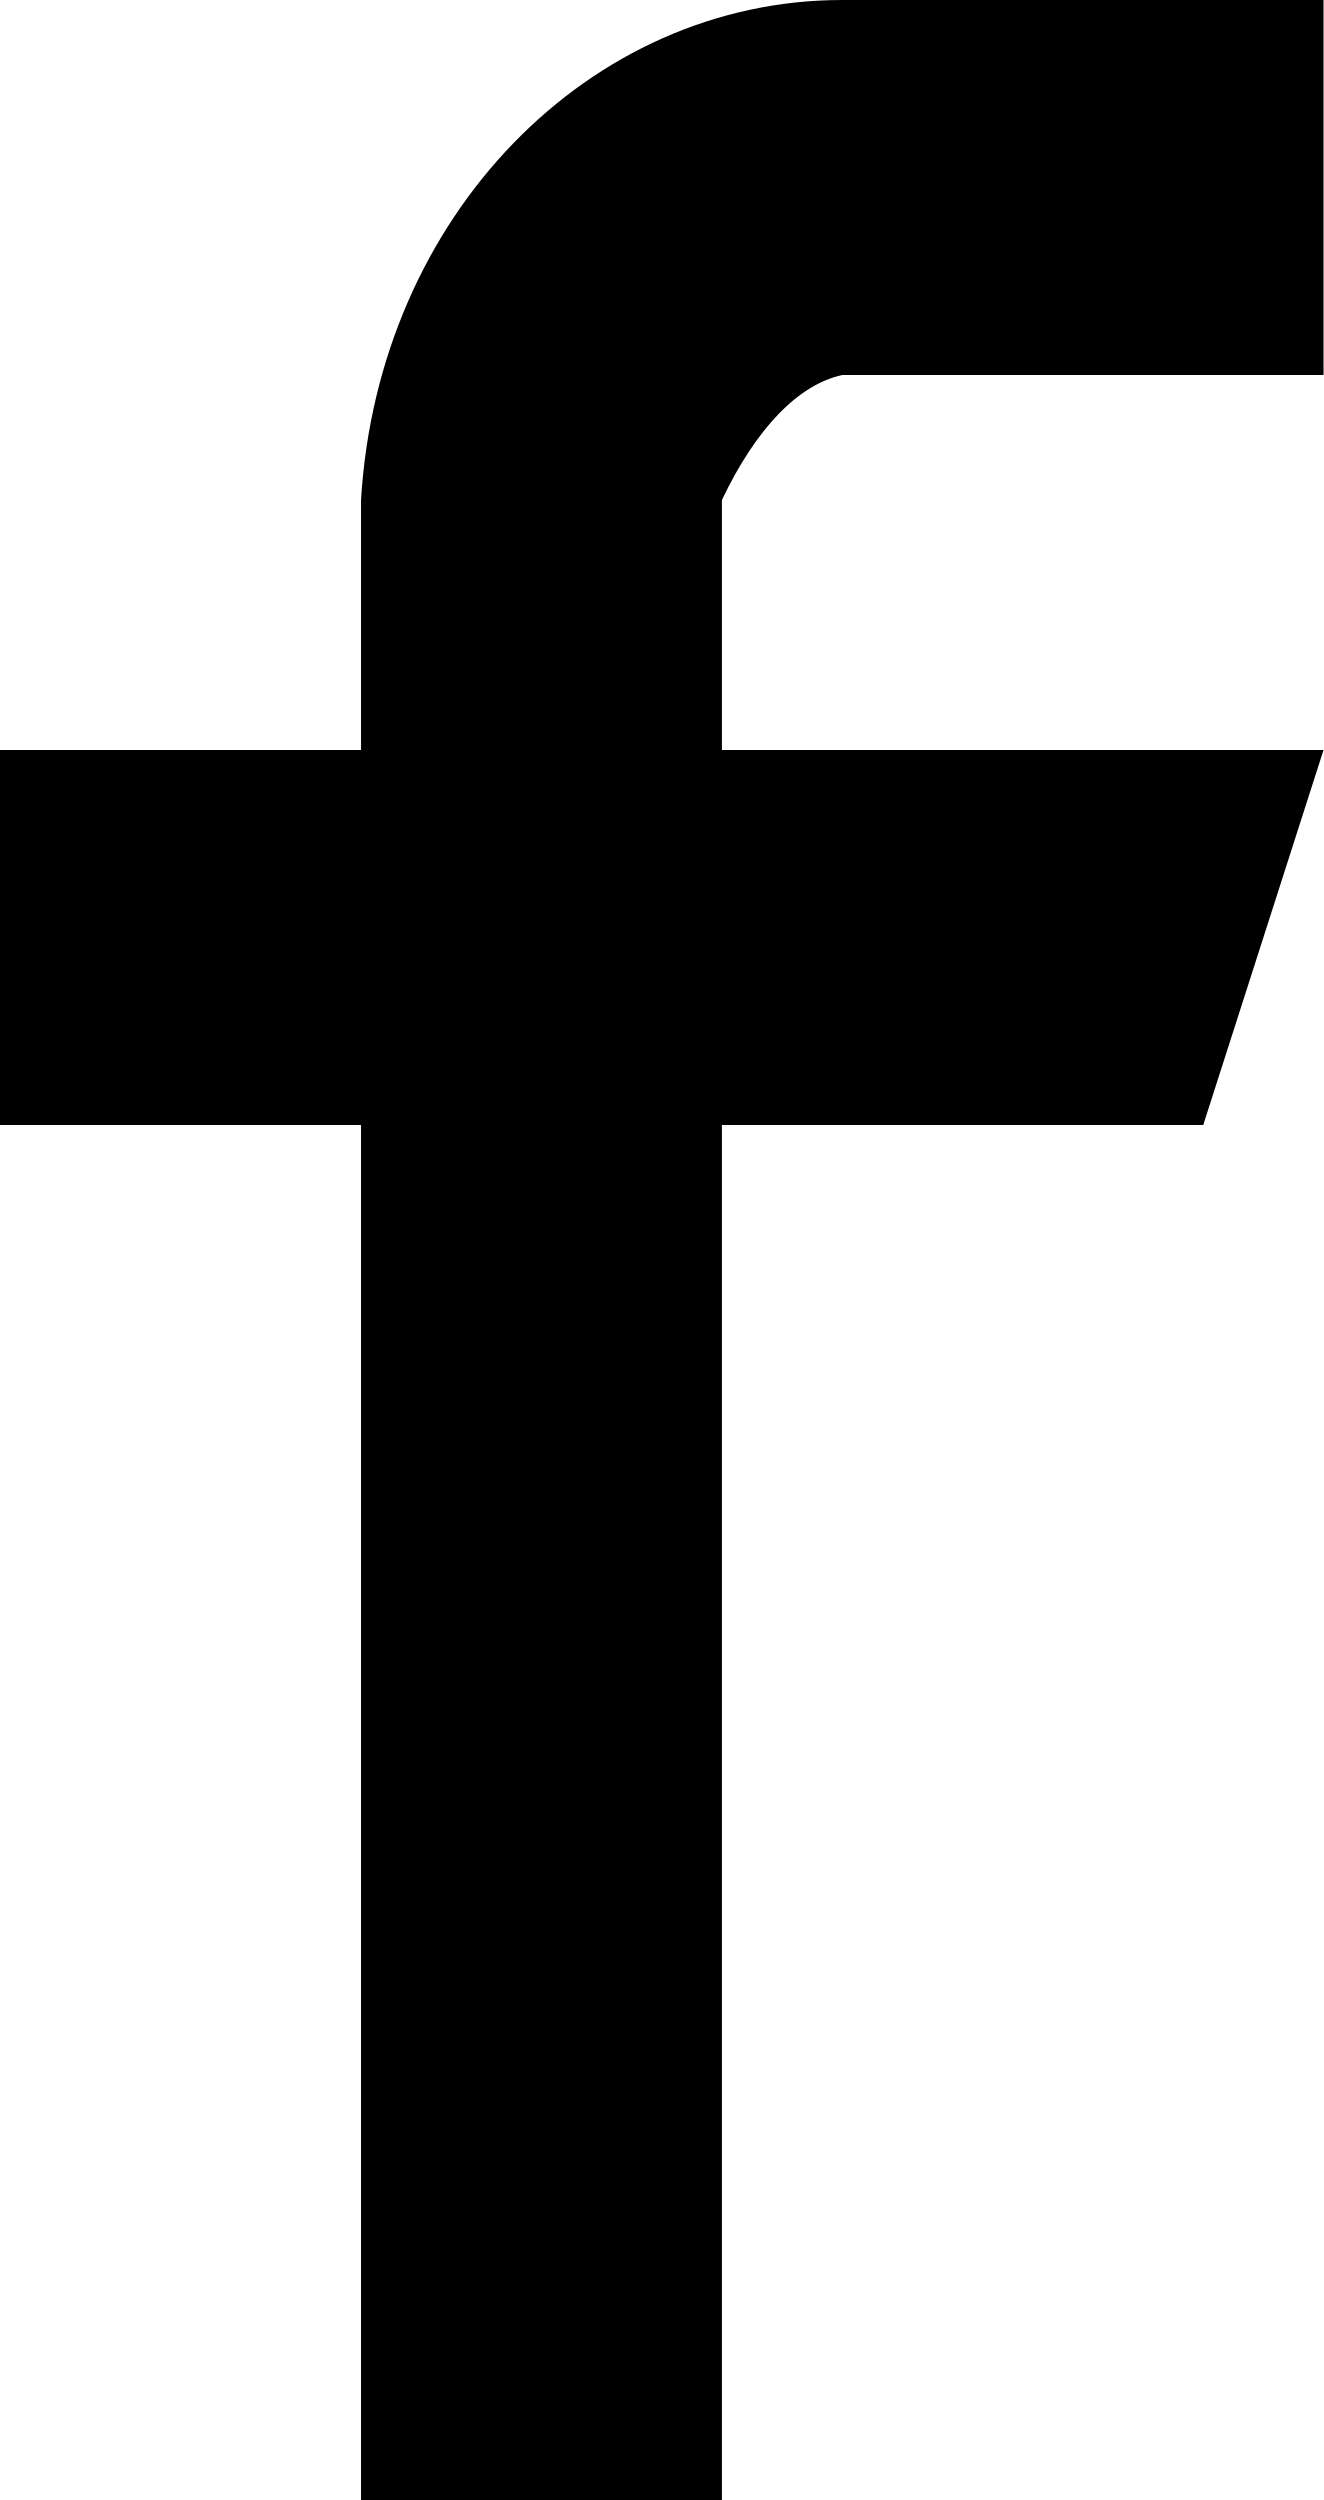
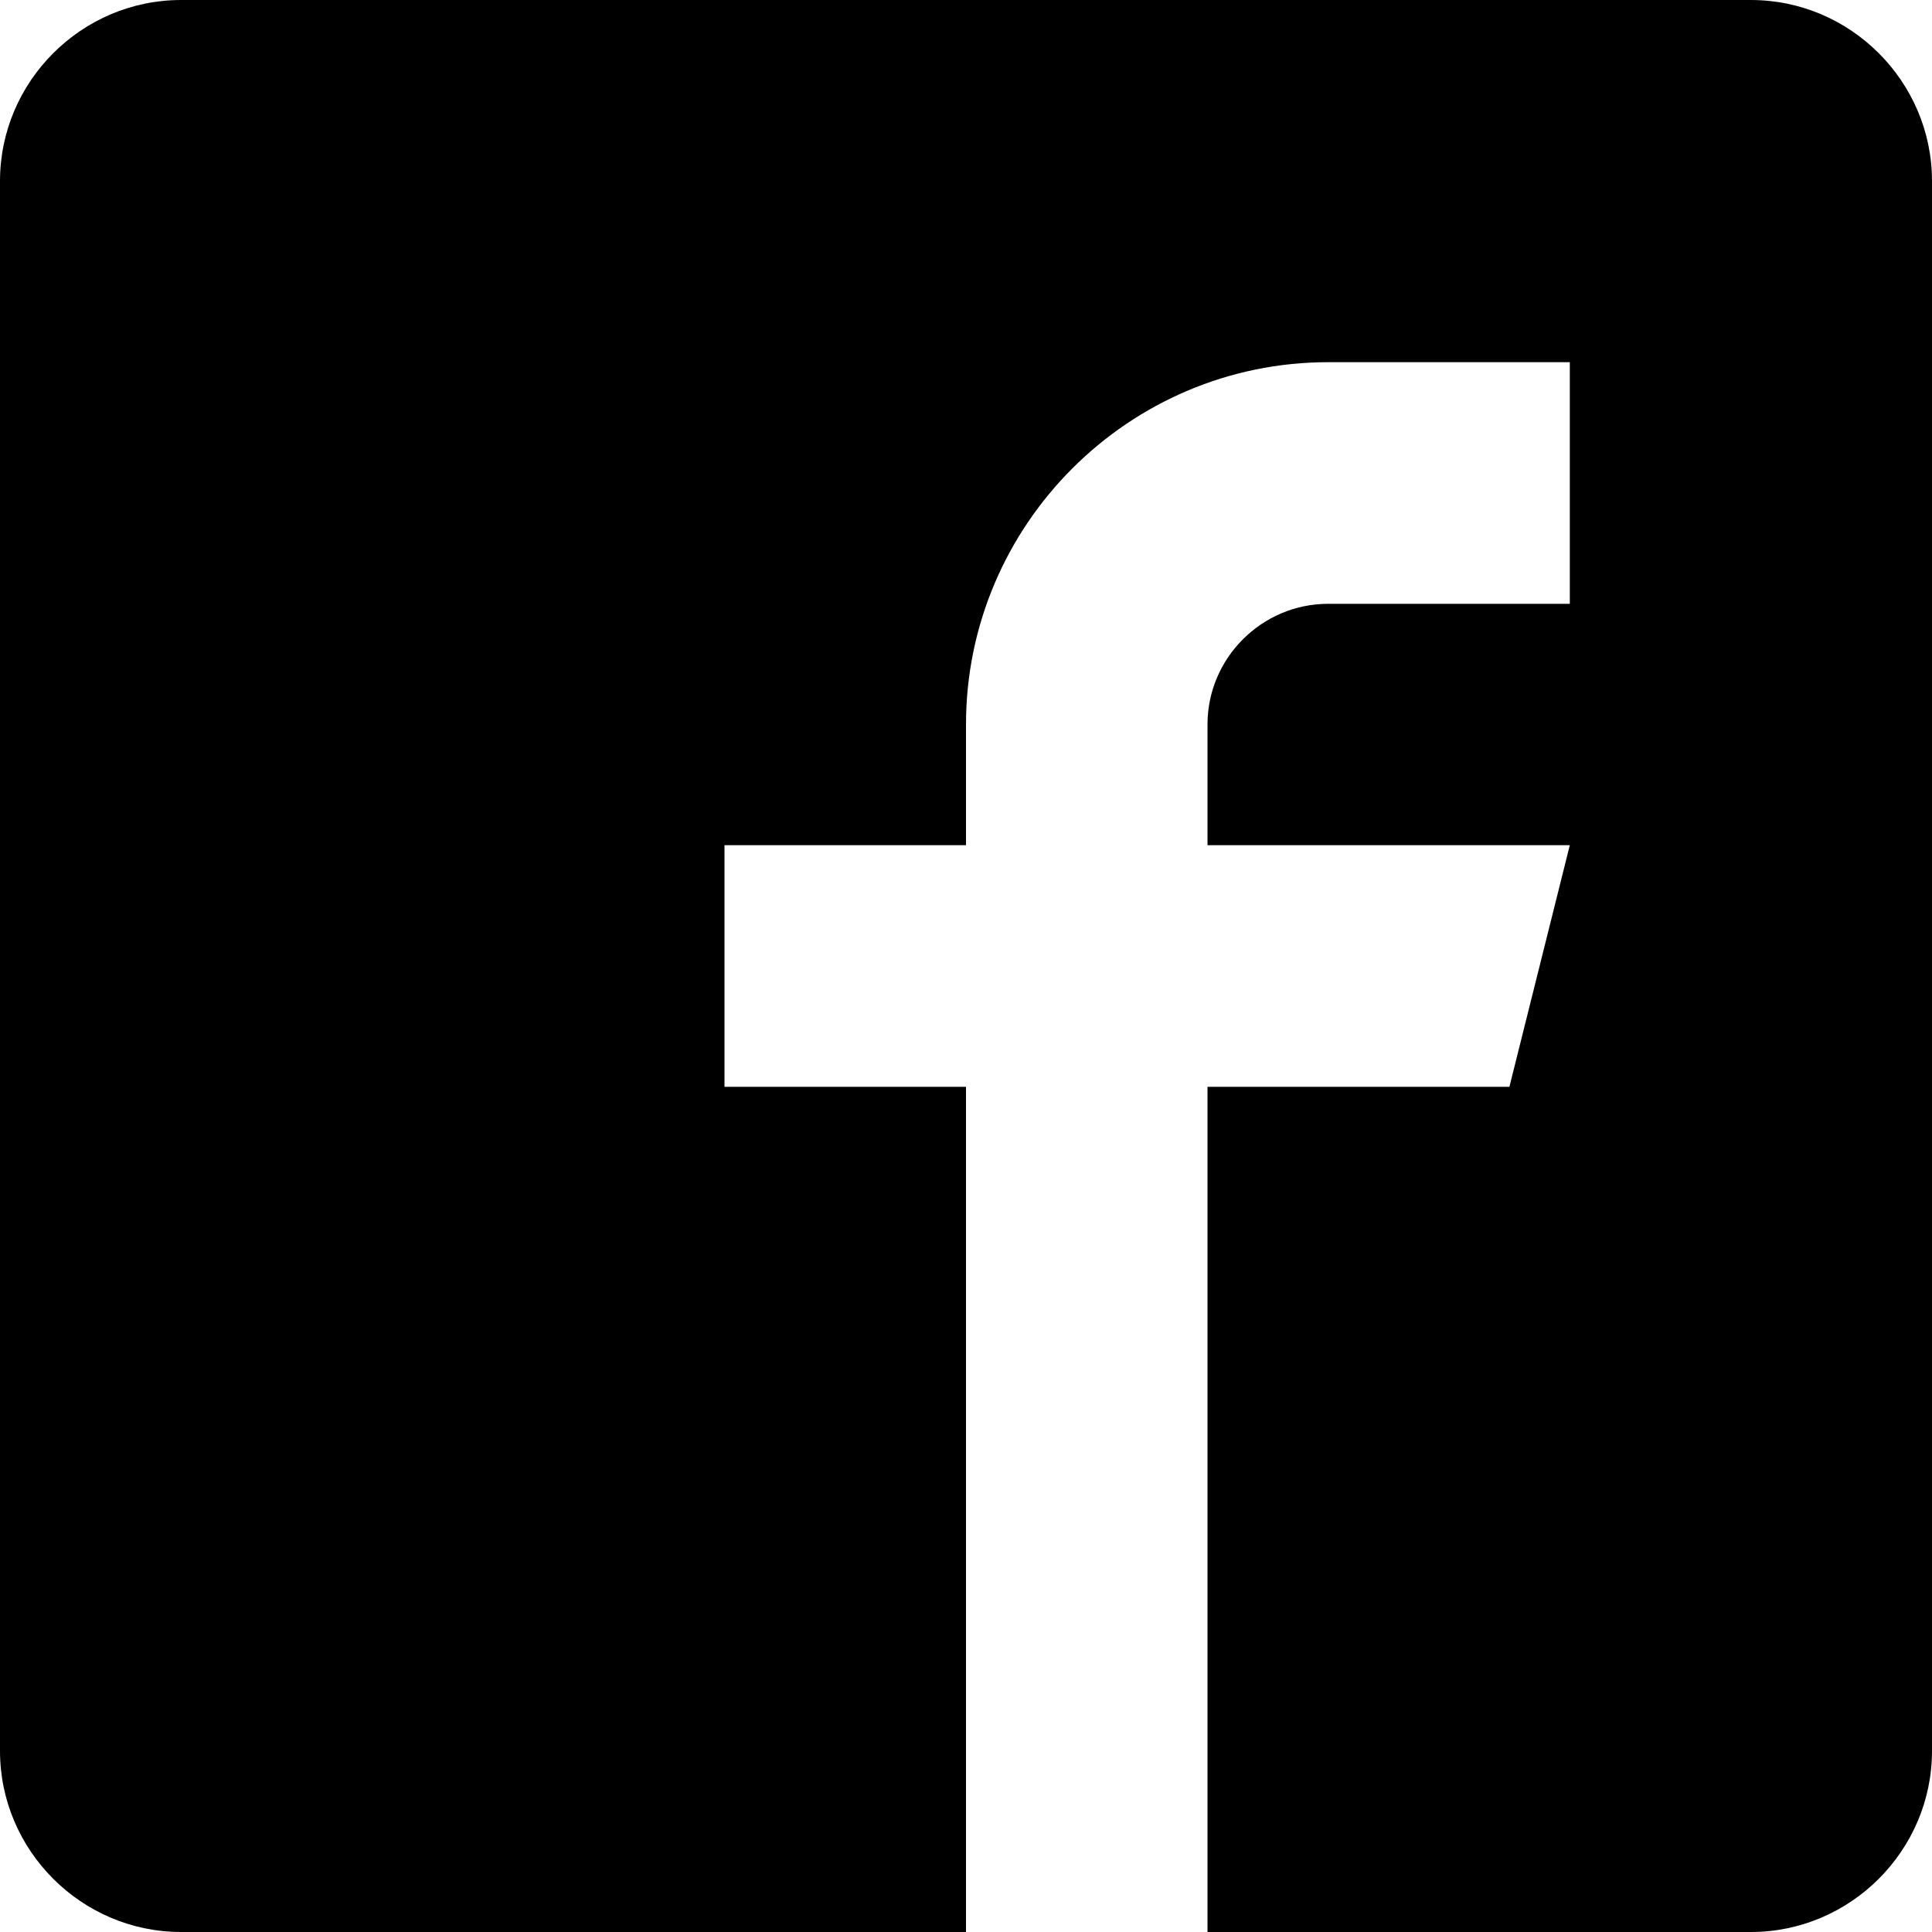
- <svg xmlns="http://www.w3.org/2000/svg" width="9px" height="17px" viewBox="0 0 9 17" version="1.1">
+ <svg xmlns="http://www.w3.org/2000/svg" width="15px" height="15px" viewBox="0 0 15 15" version="1.1">
  <defs />
  <g id="Page-1" stroke="none" stroke-width="1" fill="none" fill-rule="evenodd">
-     <g id="Artboard-1" transform="translate(-143, -28)" fill="#000000">
-       <path d="M148.727,28 C147.011,28 145.571,29.464 145.455,31.4 L145.455,33.1 L143,33.1 L143,35.65 L145.455,35.65 L145.455,45 L147.909,45 L147.909,35.65 L151.182,35.65 L152,33.1 L147.909,33.1 L147.909,31.4 C148.143,30.908 148.431,30.615 148.727,30.55 L152,30.55 L152,28 L148.727,28 L148.727,28 Z" id="Shape" />
+     <g id="48px" transform="translate(-112, -20)">
+       <g id="facebook" transform="translate(112, 20)">
+         <g id="Group">
+           <g id="icomoon-ignore" />
+           <path d="M13.594,0 L1.406,0 C0.633,0 0,0.633 0,1.406 L0,13.594 C0,14.367 0.633,15 1.406,15 L7.5,15 L7.5,8.438 L5.625,8.438 L5.625,6.562 L7.5,6.562 L7.5,5.625 C7.5,4.075 8.763,2.812 10.312,2.812 L12.188,2.812 L12.188,4.688 L10.312,4.688 C9.797,4.688 9.375,5.109 9.375,5.625 L9.375,6.562 L12.188,6.562 L11.719,8.438 L9.375,8.438 L9.375,15 L13.594,15 C14.367,15 15,14.367 15,13.594 L15,1.406 C15,0.633 14.367,0 13.594,0 L13.594,0 Z" id="Shape" fill="#000000" />
+         </g>
+       </g>
    </g>
  </g>
</svg>
